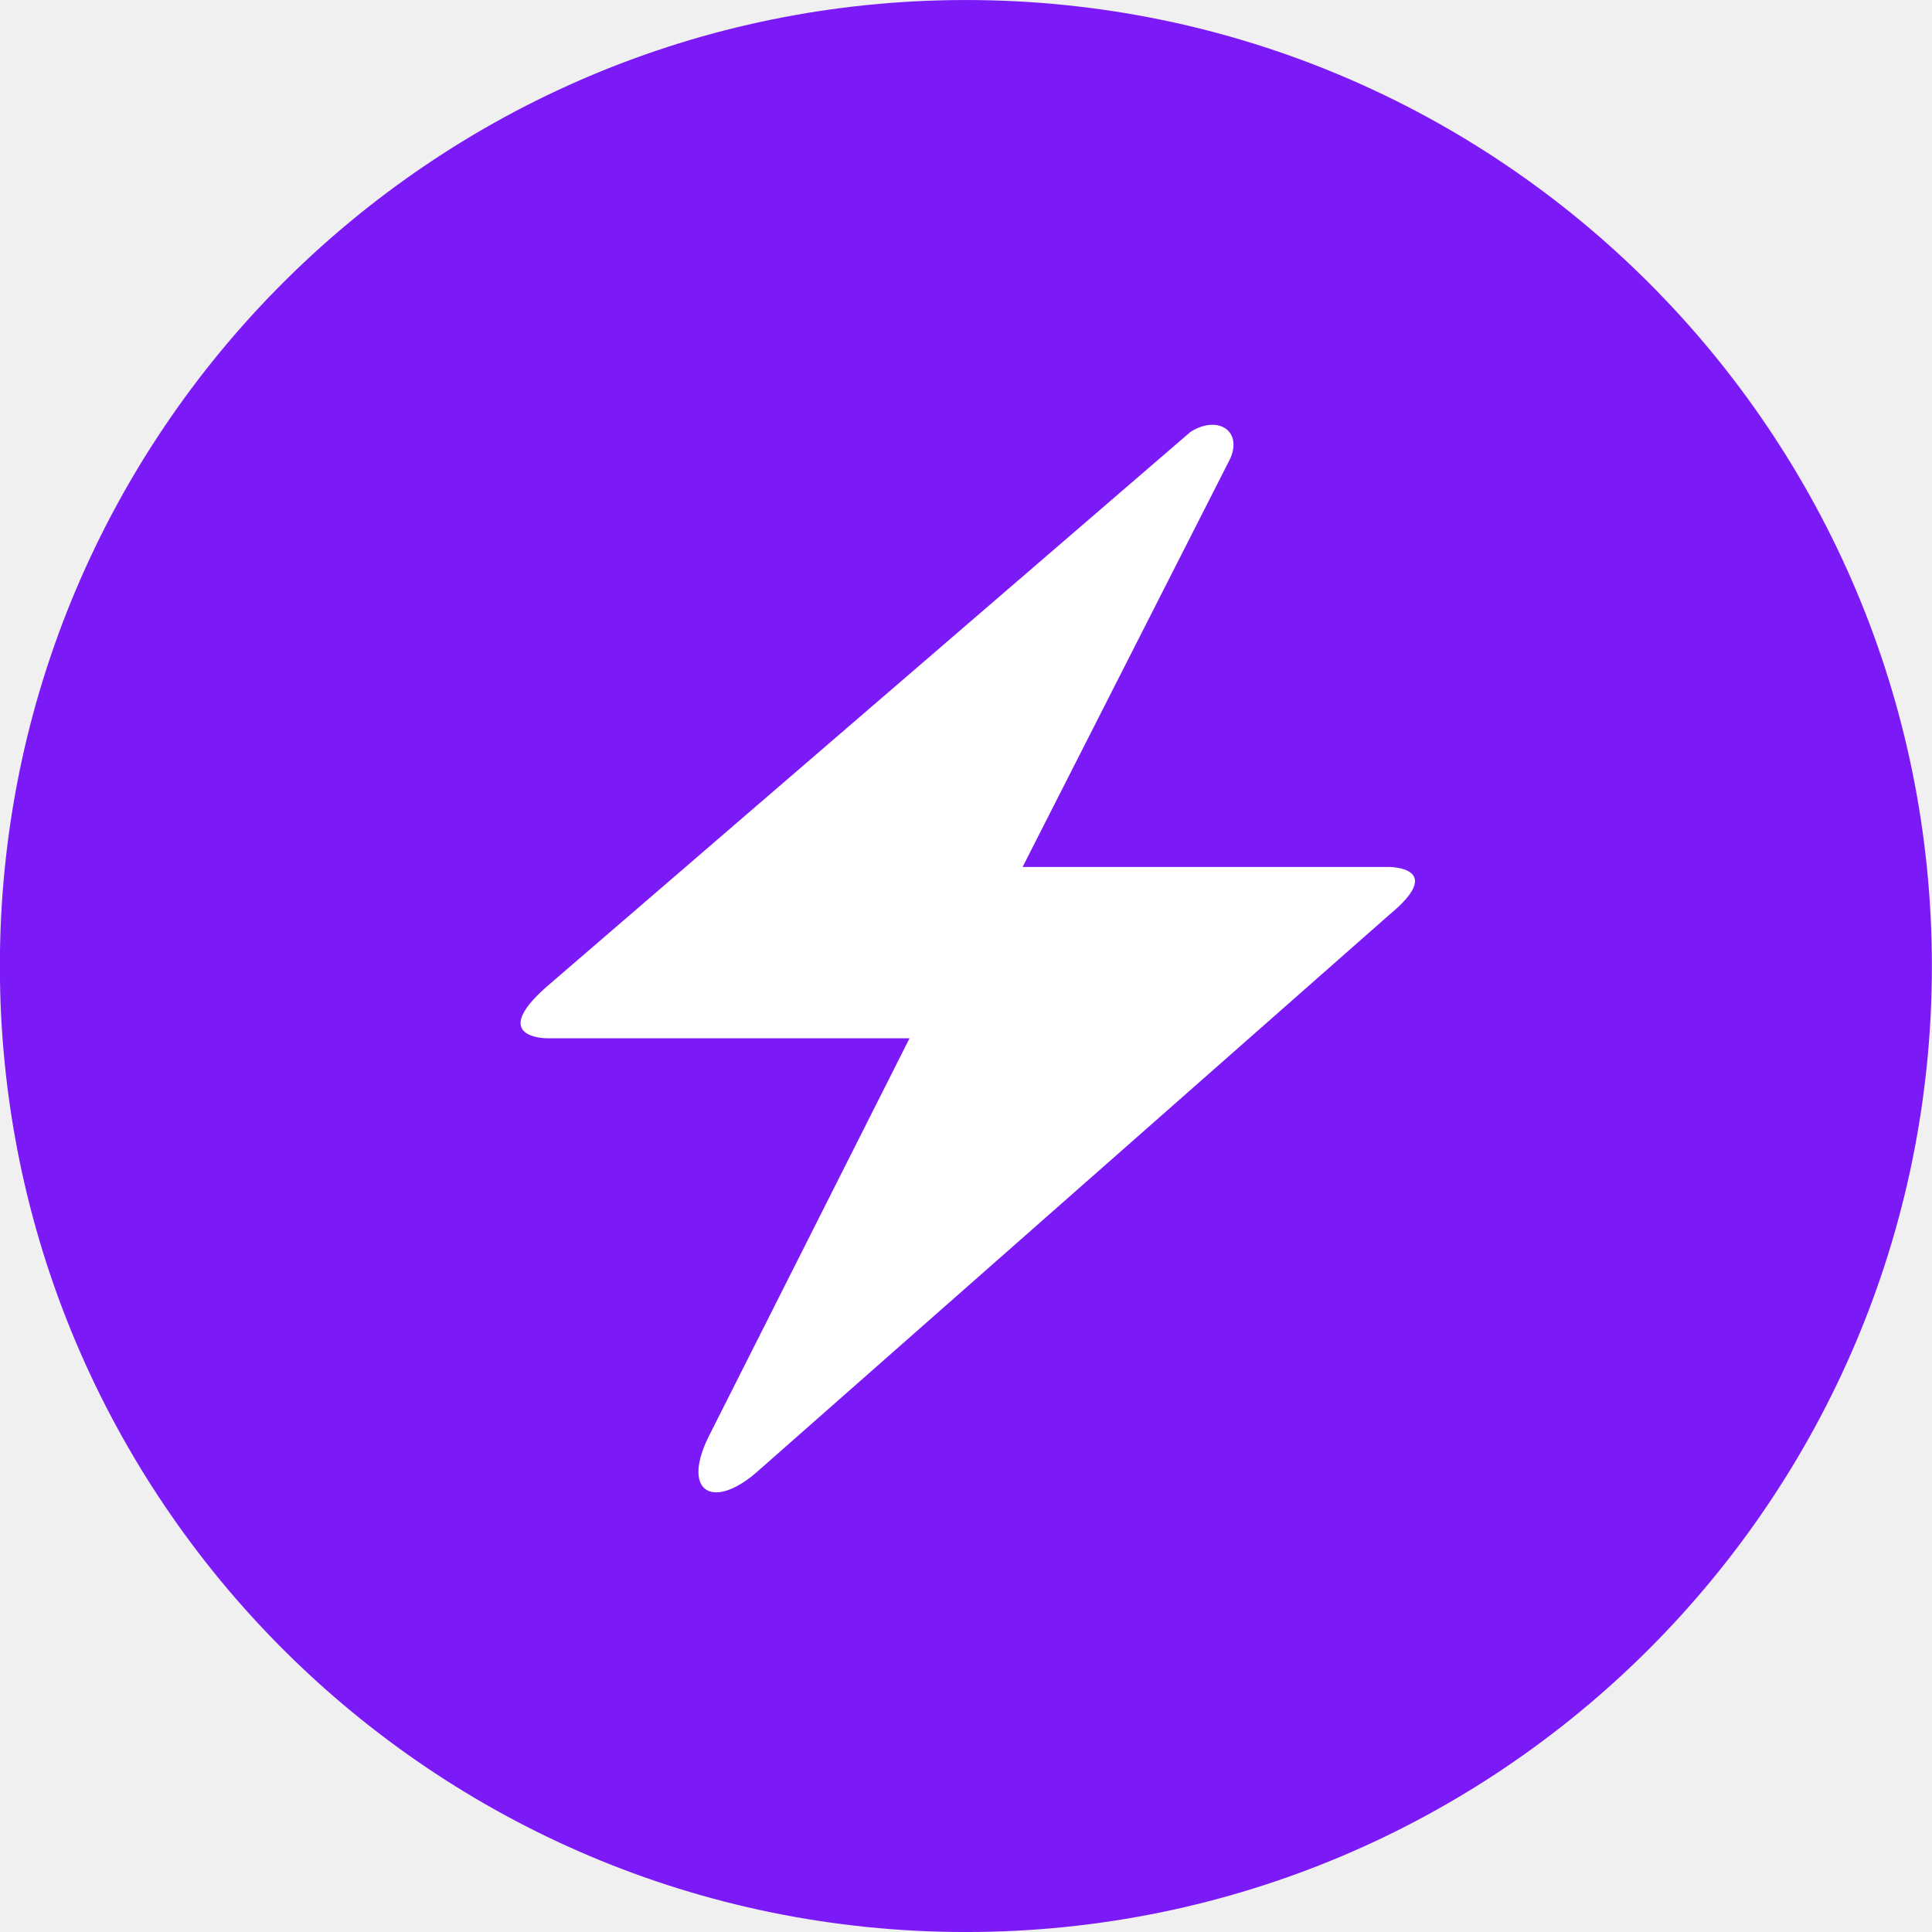
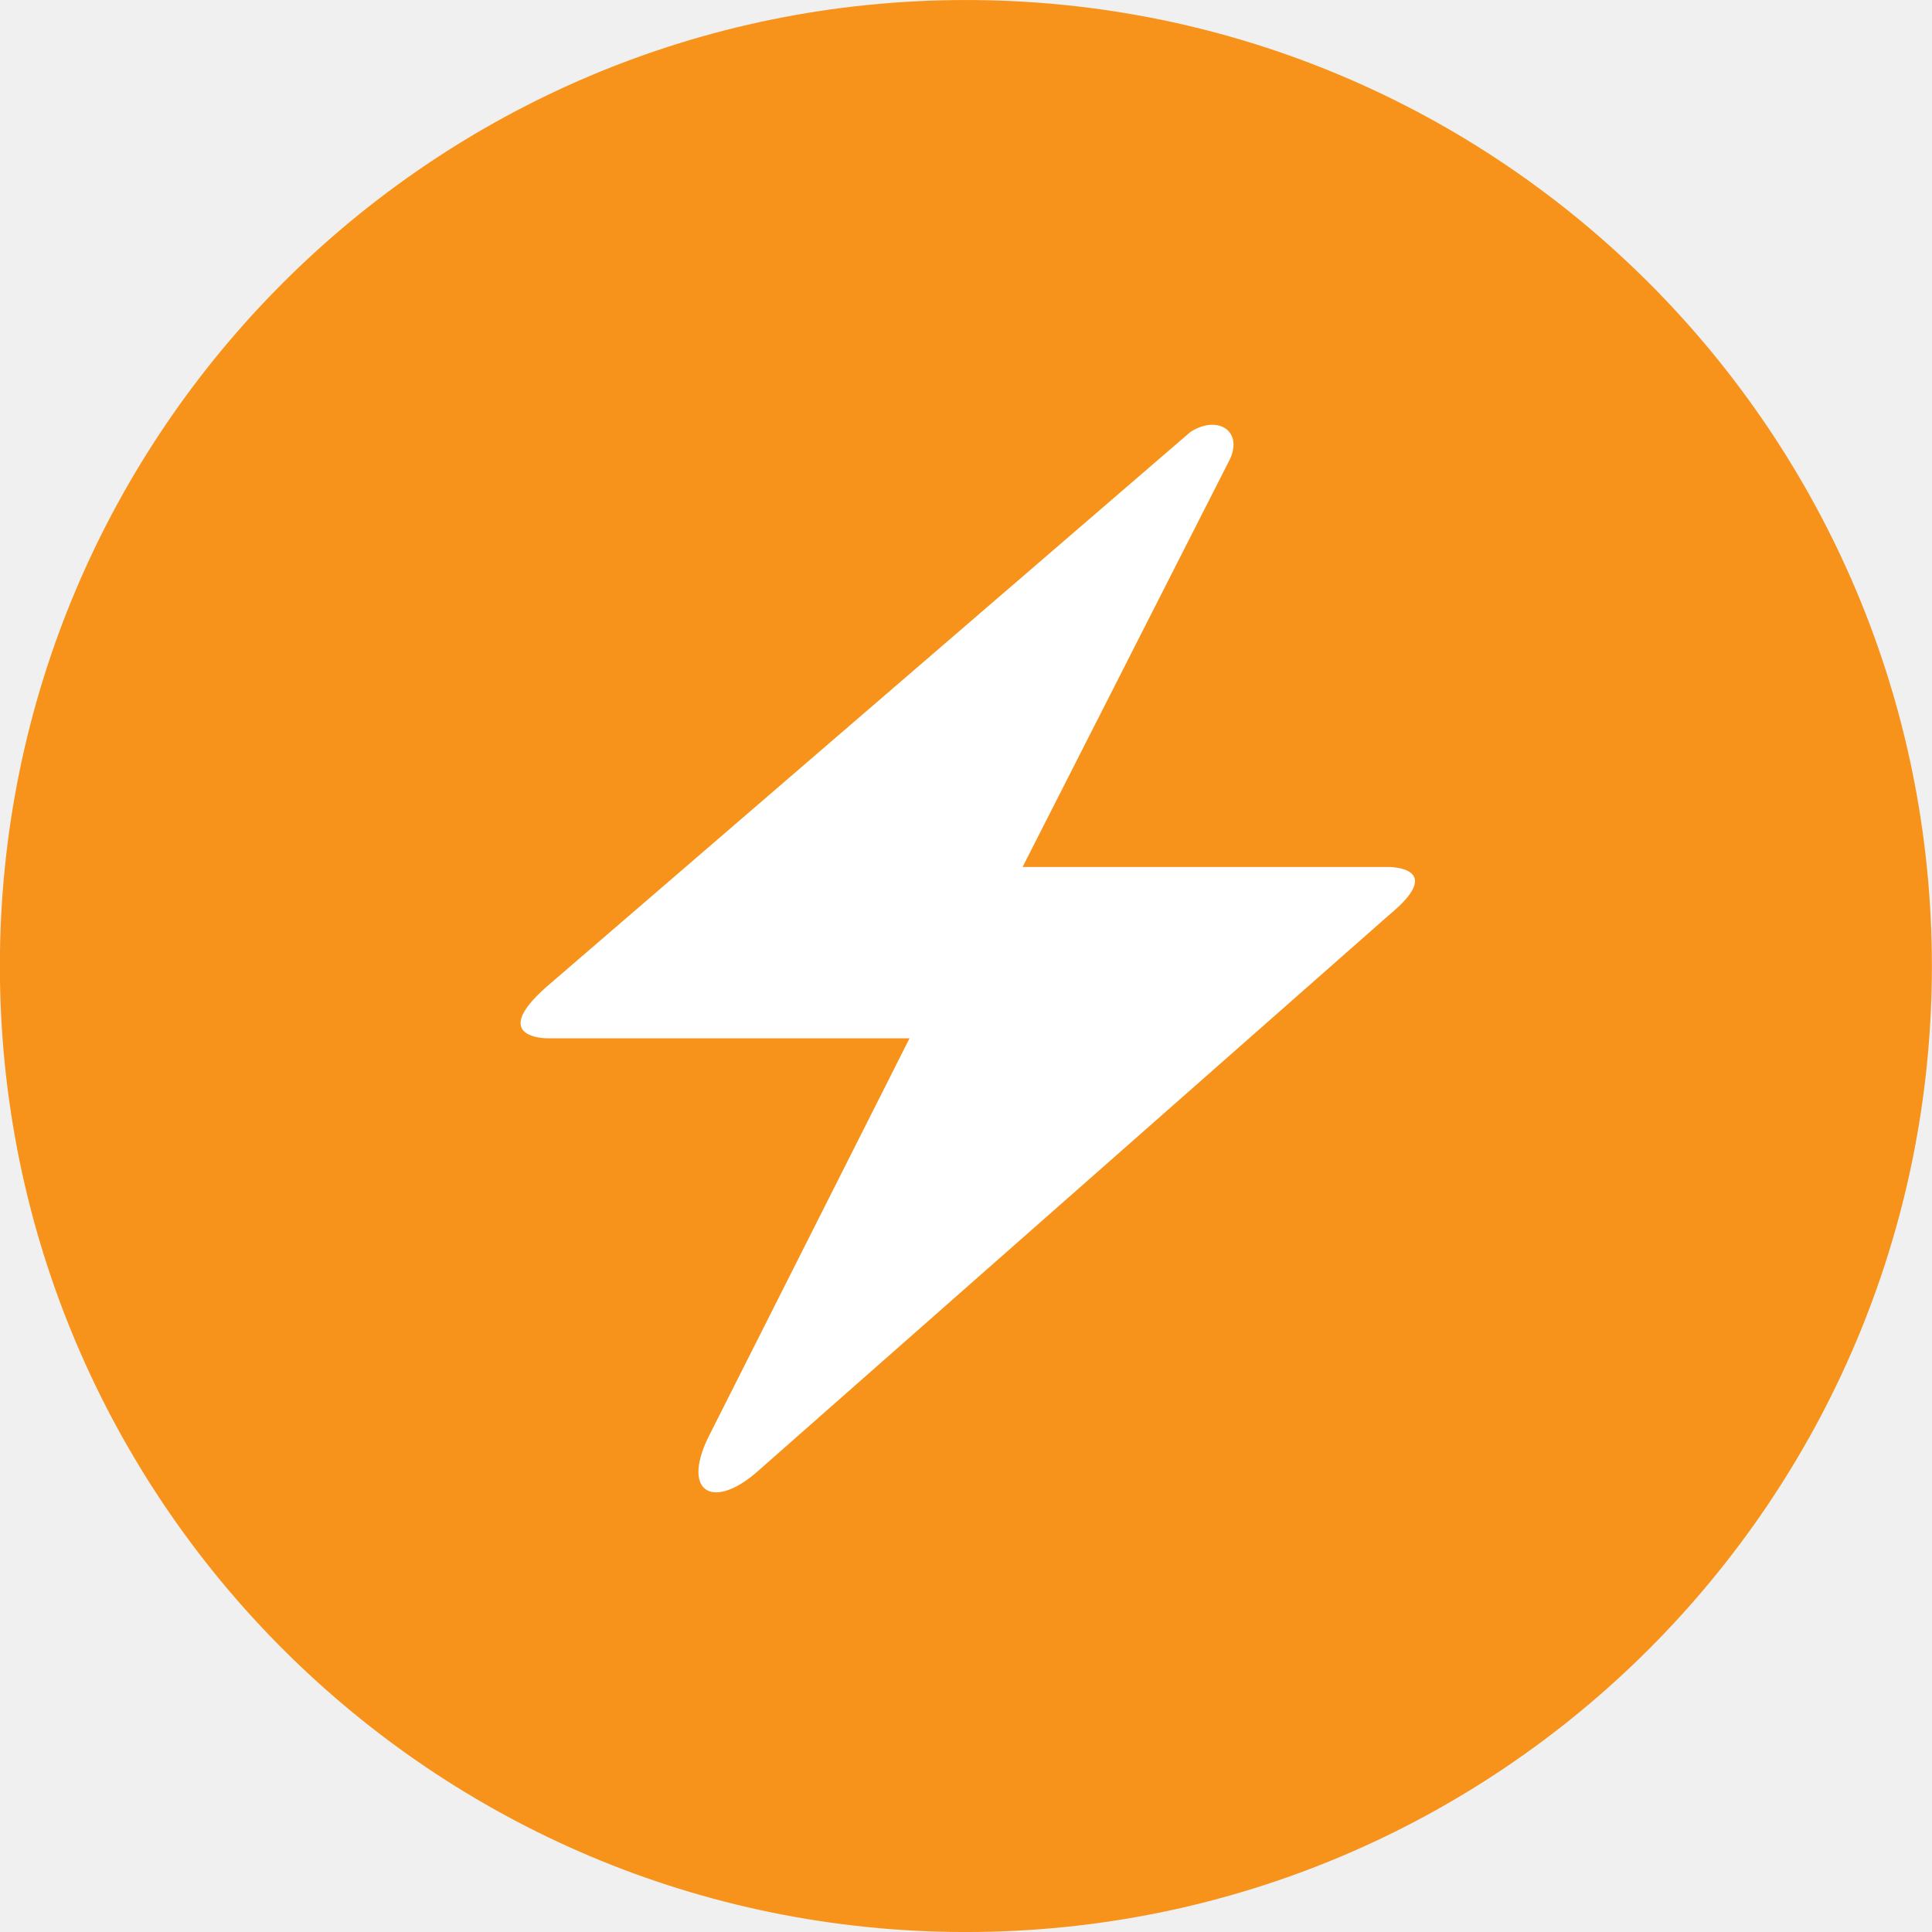
<svg xmlns="http://www.w3.org/2000/svg" width="282" height="282" viewBox="0 0 282 282" fill="none">
  <g clip-path="url(#clip0)">
-     <circle cx="140.983" cy="141.003" r="141" fill="#7B1AF7" />
+     <circle cx="140.983" cy="141.003" r="141" fill="#F7931A" />
    <path d="M79.761 144.047L173.761 63.047C177.857 60.423 181.761 63.047 179.261 67.547L149.261 126.547H202.761C202.761 126.547 211.261 126.547 202.761 133.547L110.261 215.047C103.761 220.547 99.261 217.547 103.761 209.047L132.761 151.547H79.761C79.761 151.547 71.261 151.547 79.761 144.047Z" fill="white" />
  </g>
  <defs>
    <clipPath id="clip0">
      <rect width="282" height="282" fill="white" />
    </clipPath>
  </defs>
</svg>
